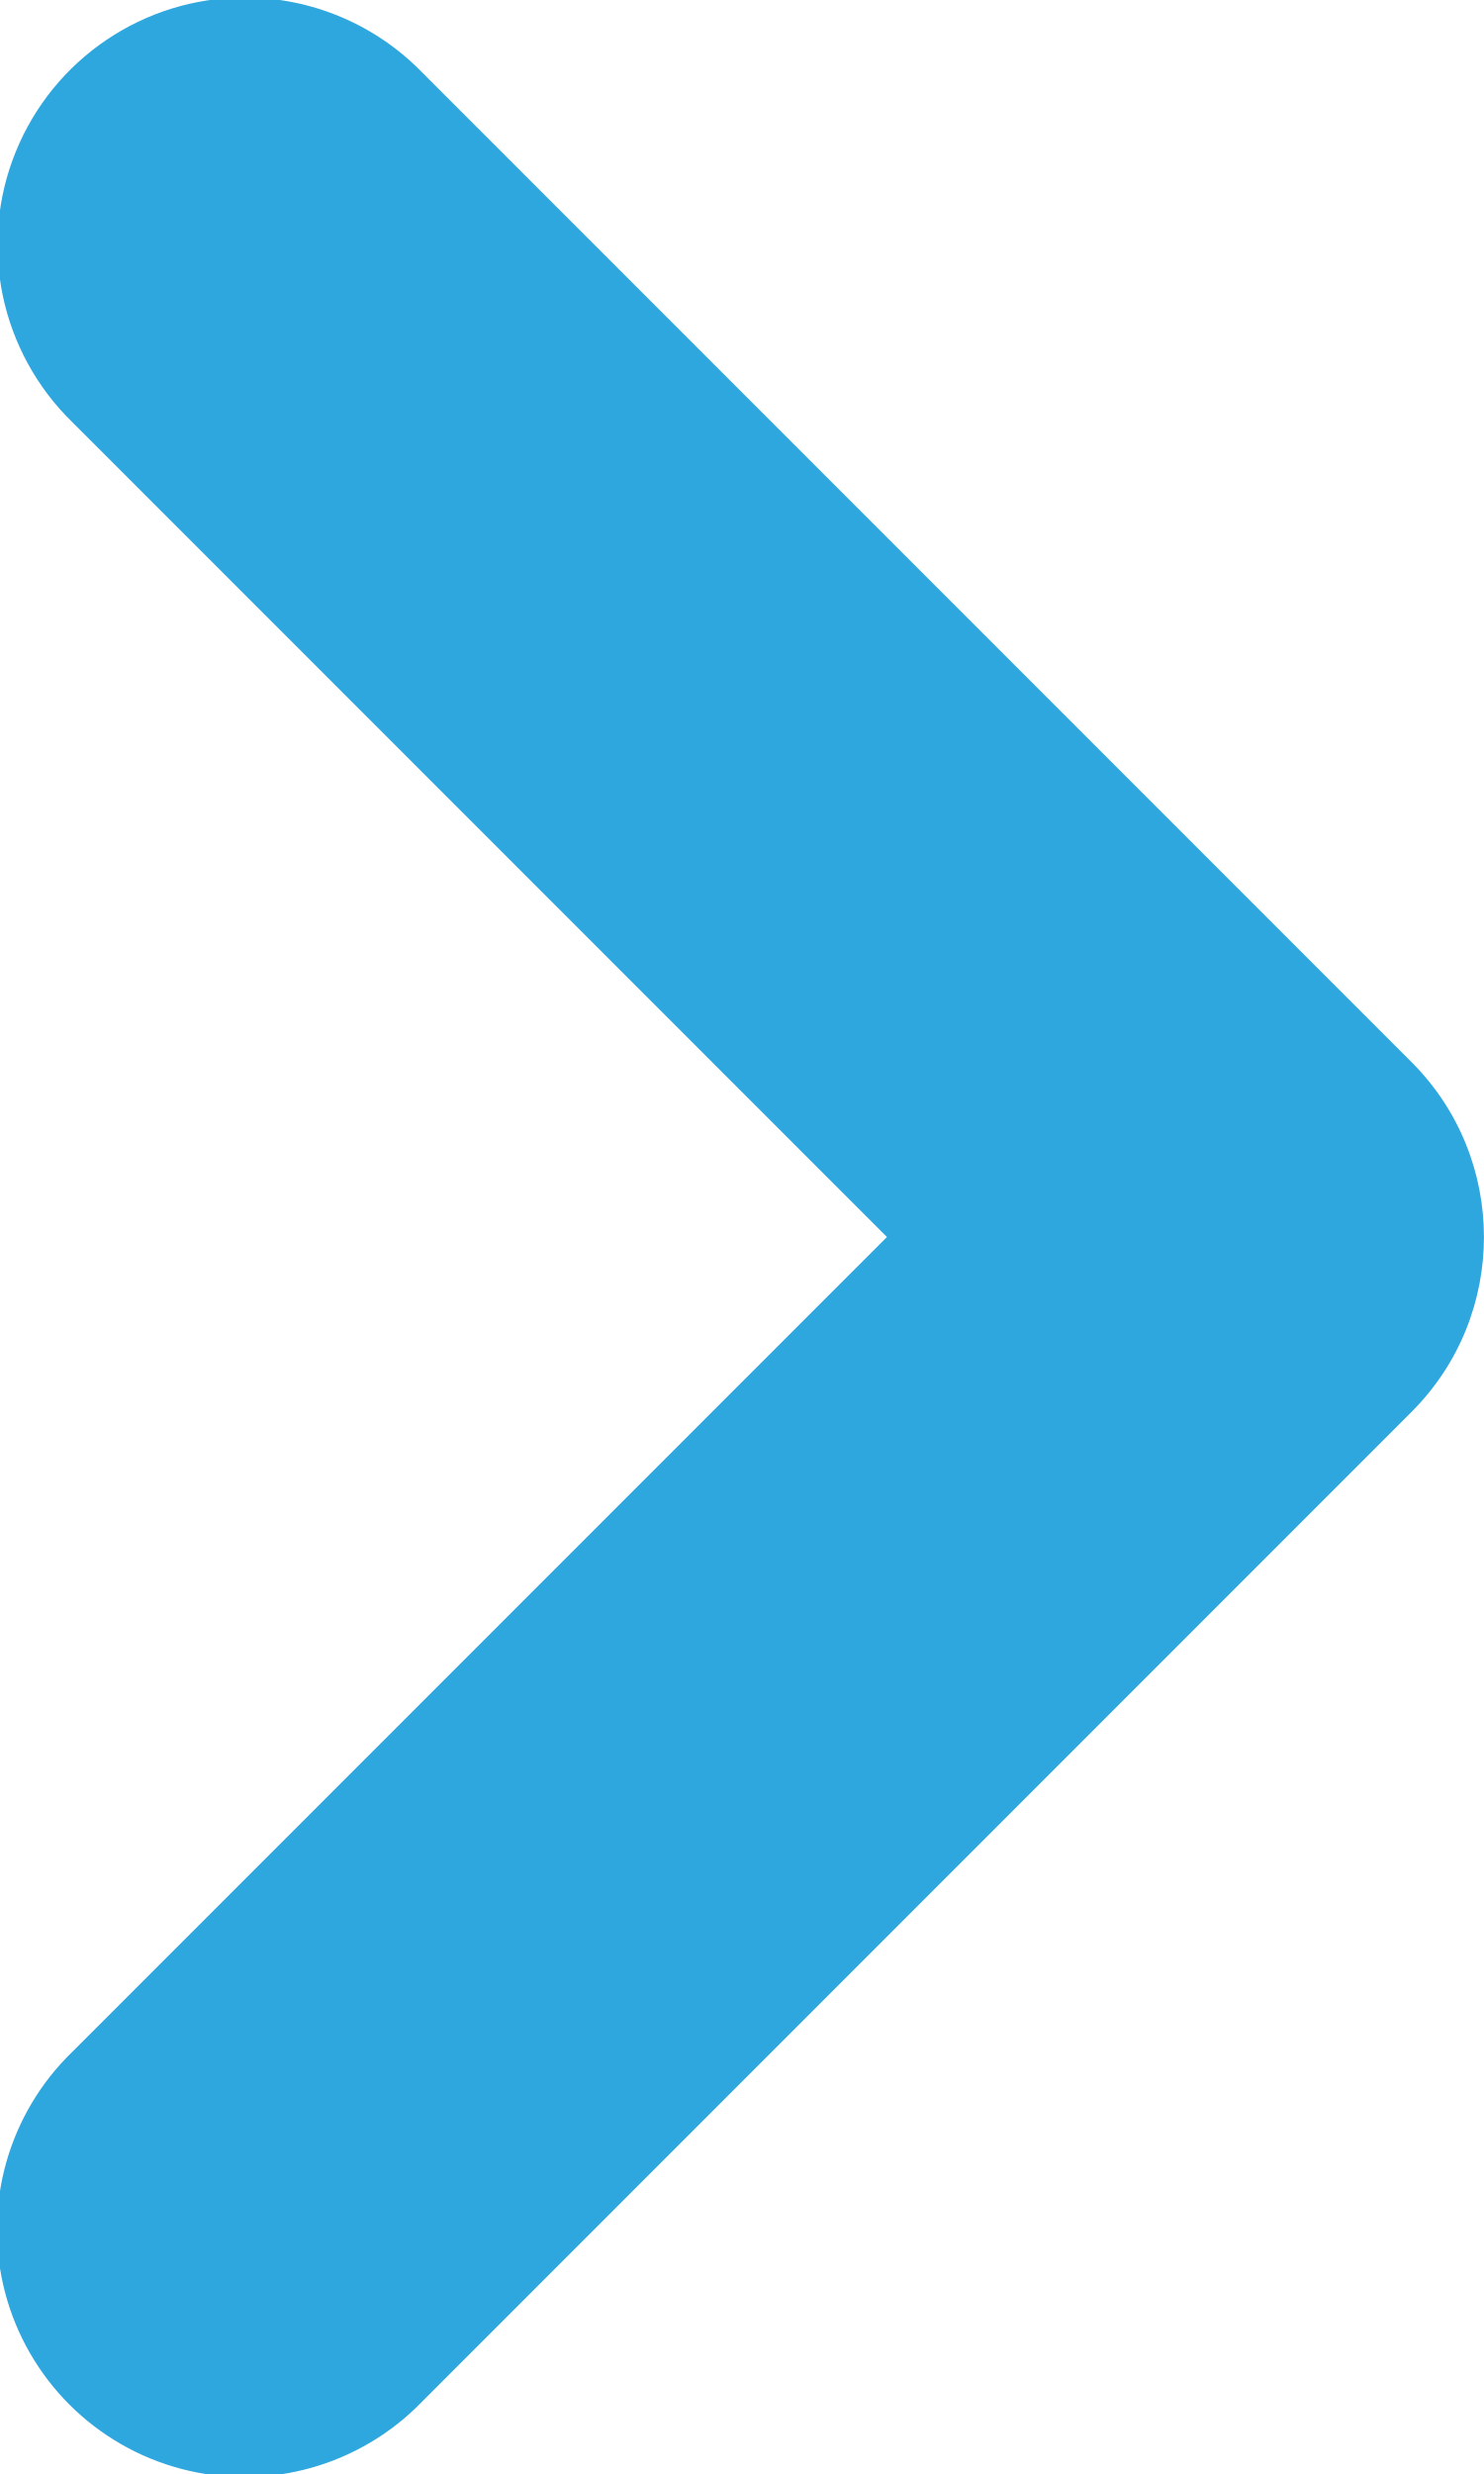
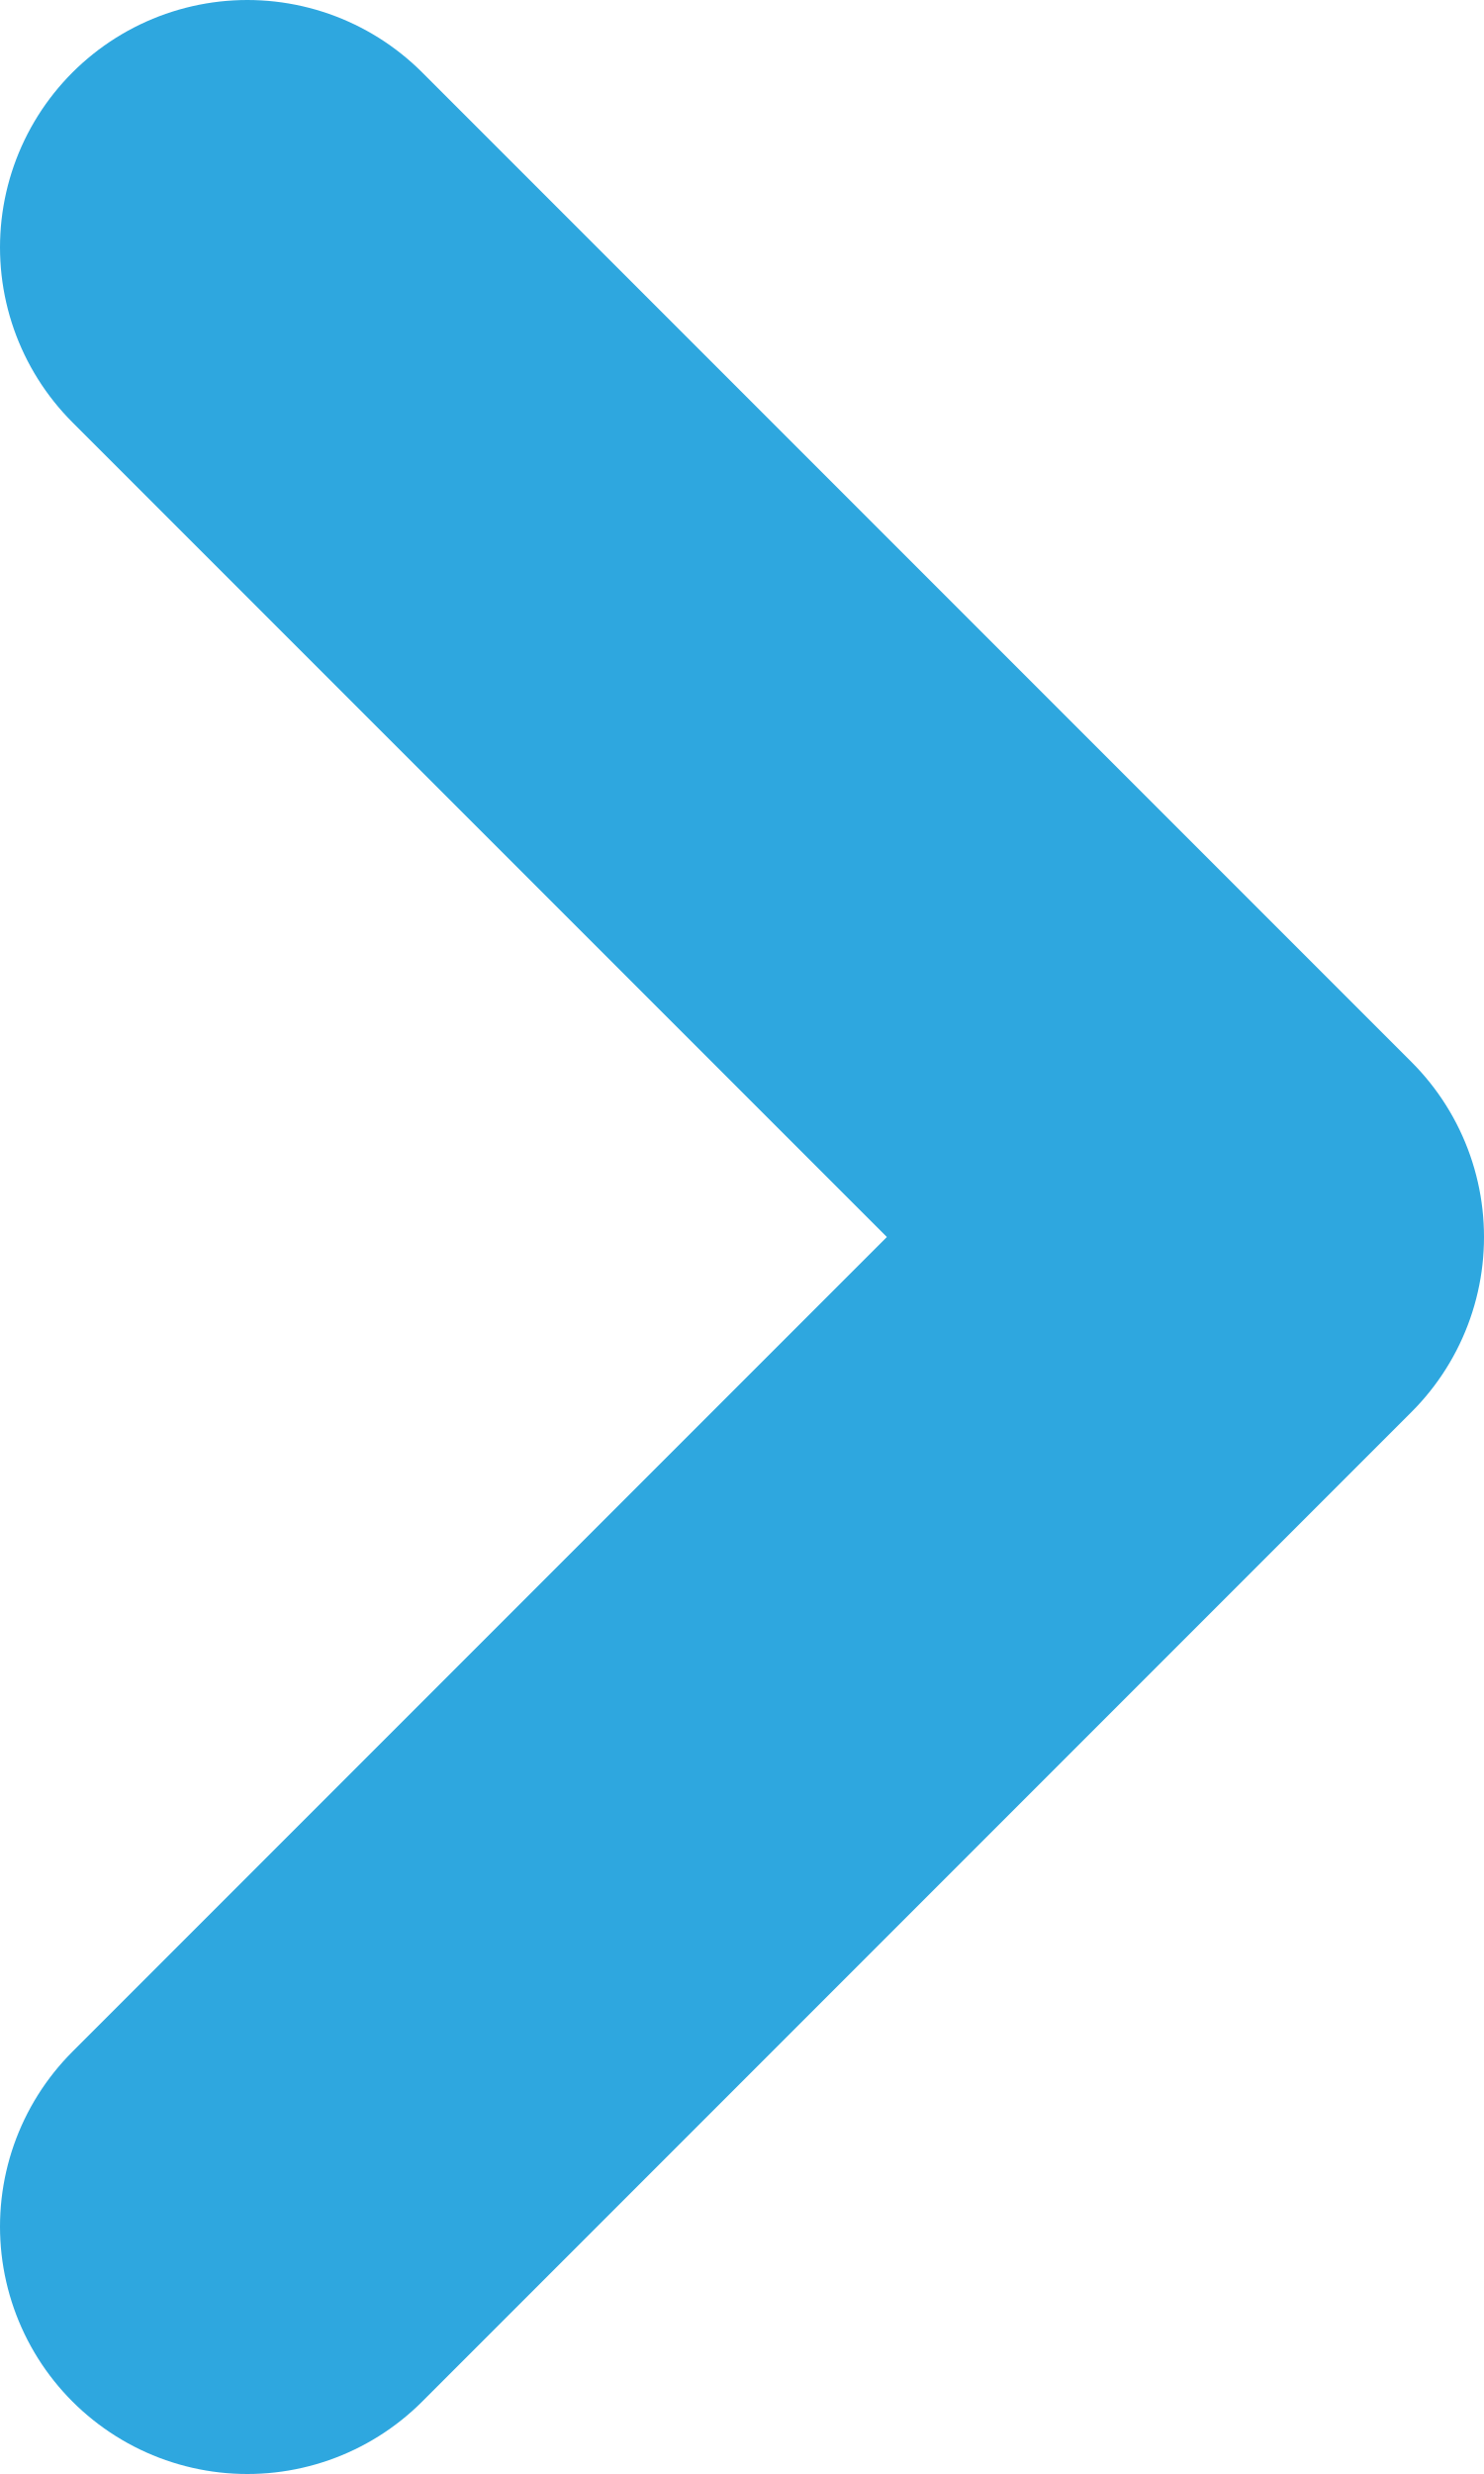
<svg xmlns="http://www.w3.org/2000/svg" version="1.0" id="Layer_1" x="0px" y="0px" viewBox="0 0 6 10" style="enable-background:new 0 0 6 10;" xml:space="preserve">
-   <defs id="defs9" />
-   <style type="text/css" id="style3">
+   <style type="text/css">
	.st0{fill:none;stroke:#2EA7DF;stroke-width:2;stroke-linecap:round;stroke-linejoin:round;stroke-miterlimit:10;}
</style>
-   <path style="color:#000000;font-style:normal;font-variant:normal;font-weight:normal;font-stretch:normal;font-size:medium;line-height:normal;font-family:sans-serif;text-indent:0;text-align:start;text-decoration:none;text-decoration-line:none;text-decoration-style:solid;text-decoration-color:#000000;letter-spacing:normal;word-spacing:normal;text-transform:none;direction:ltr;block-progression:tb;writing-mode:lr-tb;baseline-shift:baseline;text-anchor:start;white-space:normal;clip-rule:nonzero;display:inline;overflow:visible;visibility:visible;opacity:1;isolation:auto;mix-blend-mode:normal;color-interpolation:sRGB;color-interpolation-filters:linearRGB;solid-color:#000000;solid-opacity:1;fill:#2ea7df;fill-opacity:1;fill-rule:nonzero;stroke:none;stroke-width:2;stroke-linecap:round;stroke-linejoin:round;stroke-miterlimit:10;stroke-dasharray:none;stroke-dashoffset:0;stroke-opacity:1;color-rendering:auto;image-rendering:auto;shape-rendering:auto;text-rendering:auto;enable-background:accumulate" d="M 0.99,-0.01 A 1,1 0 0 0 0.293,1.707 L 3.586,5 0.293,8.293 A 1,1 0 1 0 1.707,9.707 l 4,-4 a 1,1 0 0 0 0,-1.414 l -4,-4 A 1,1 0 0 0 0.99,-0.01 Z" id="polyline5" />
+   <polyline class="st0" points="1,1 5,5 1,9 " />
</svg>
